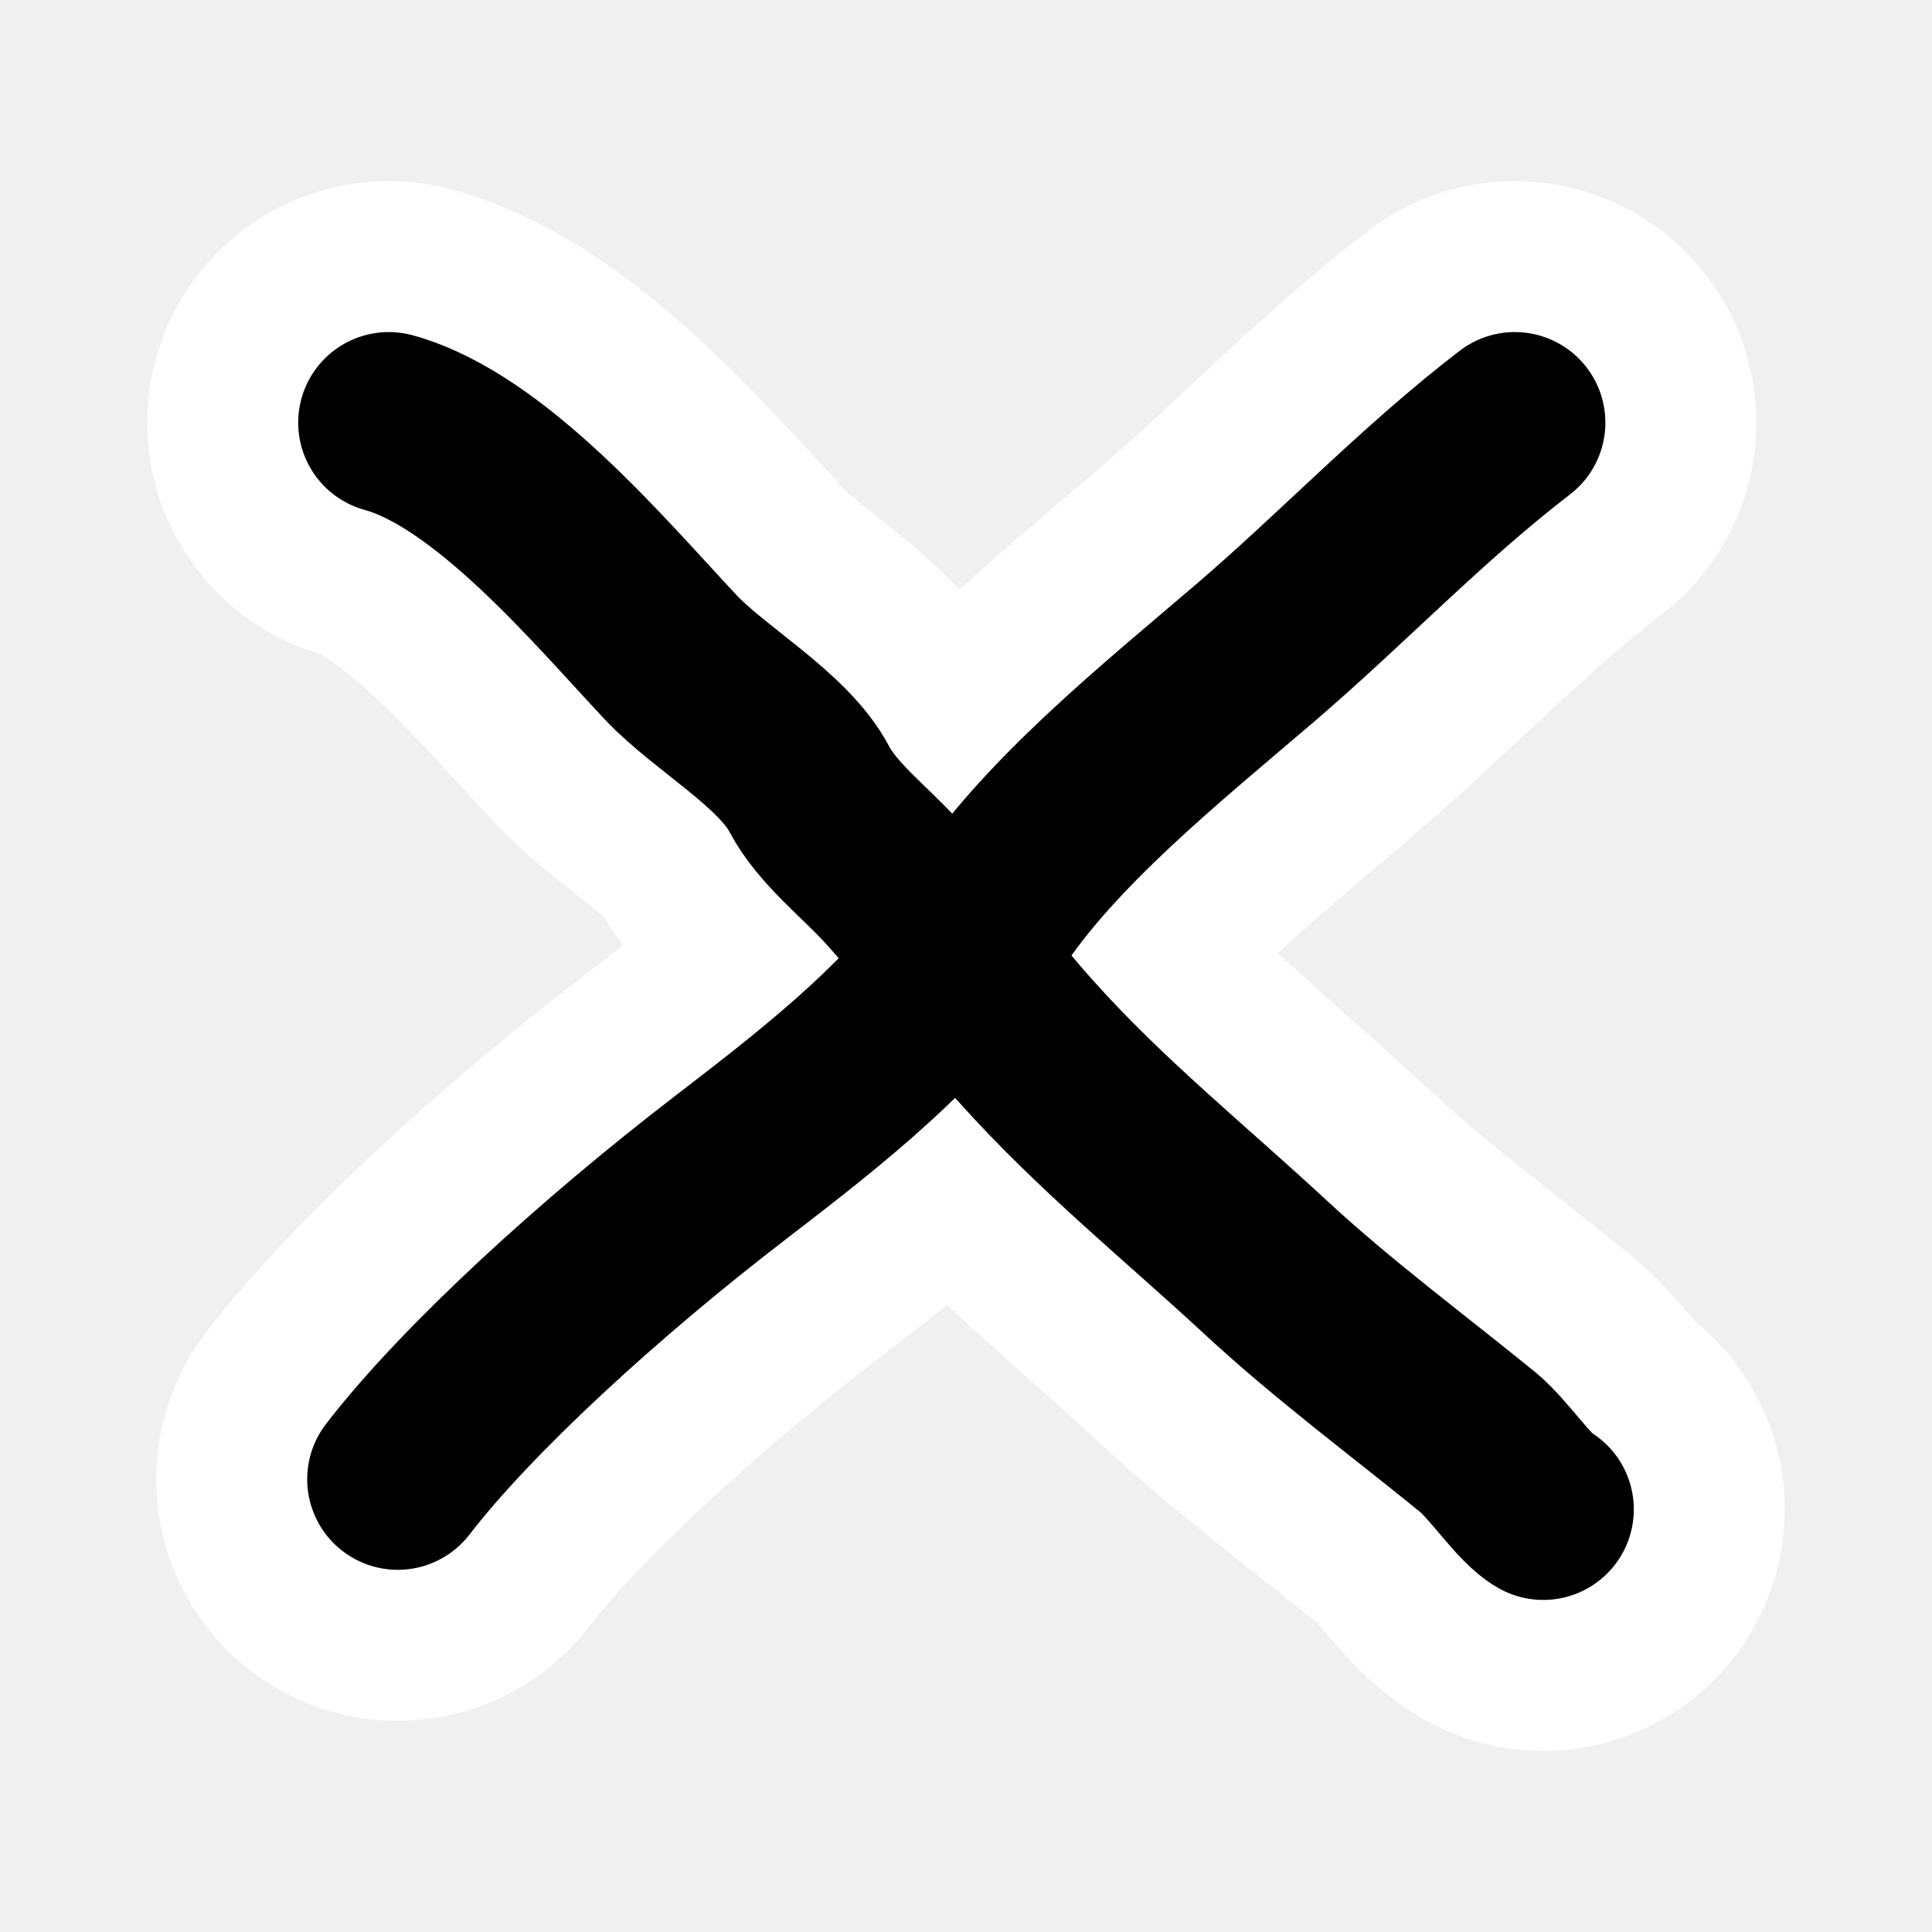
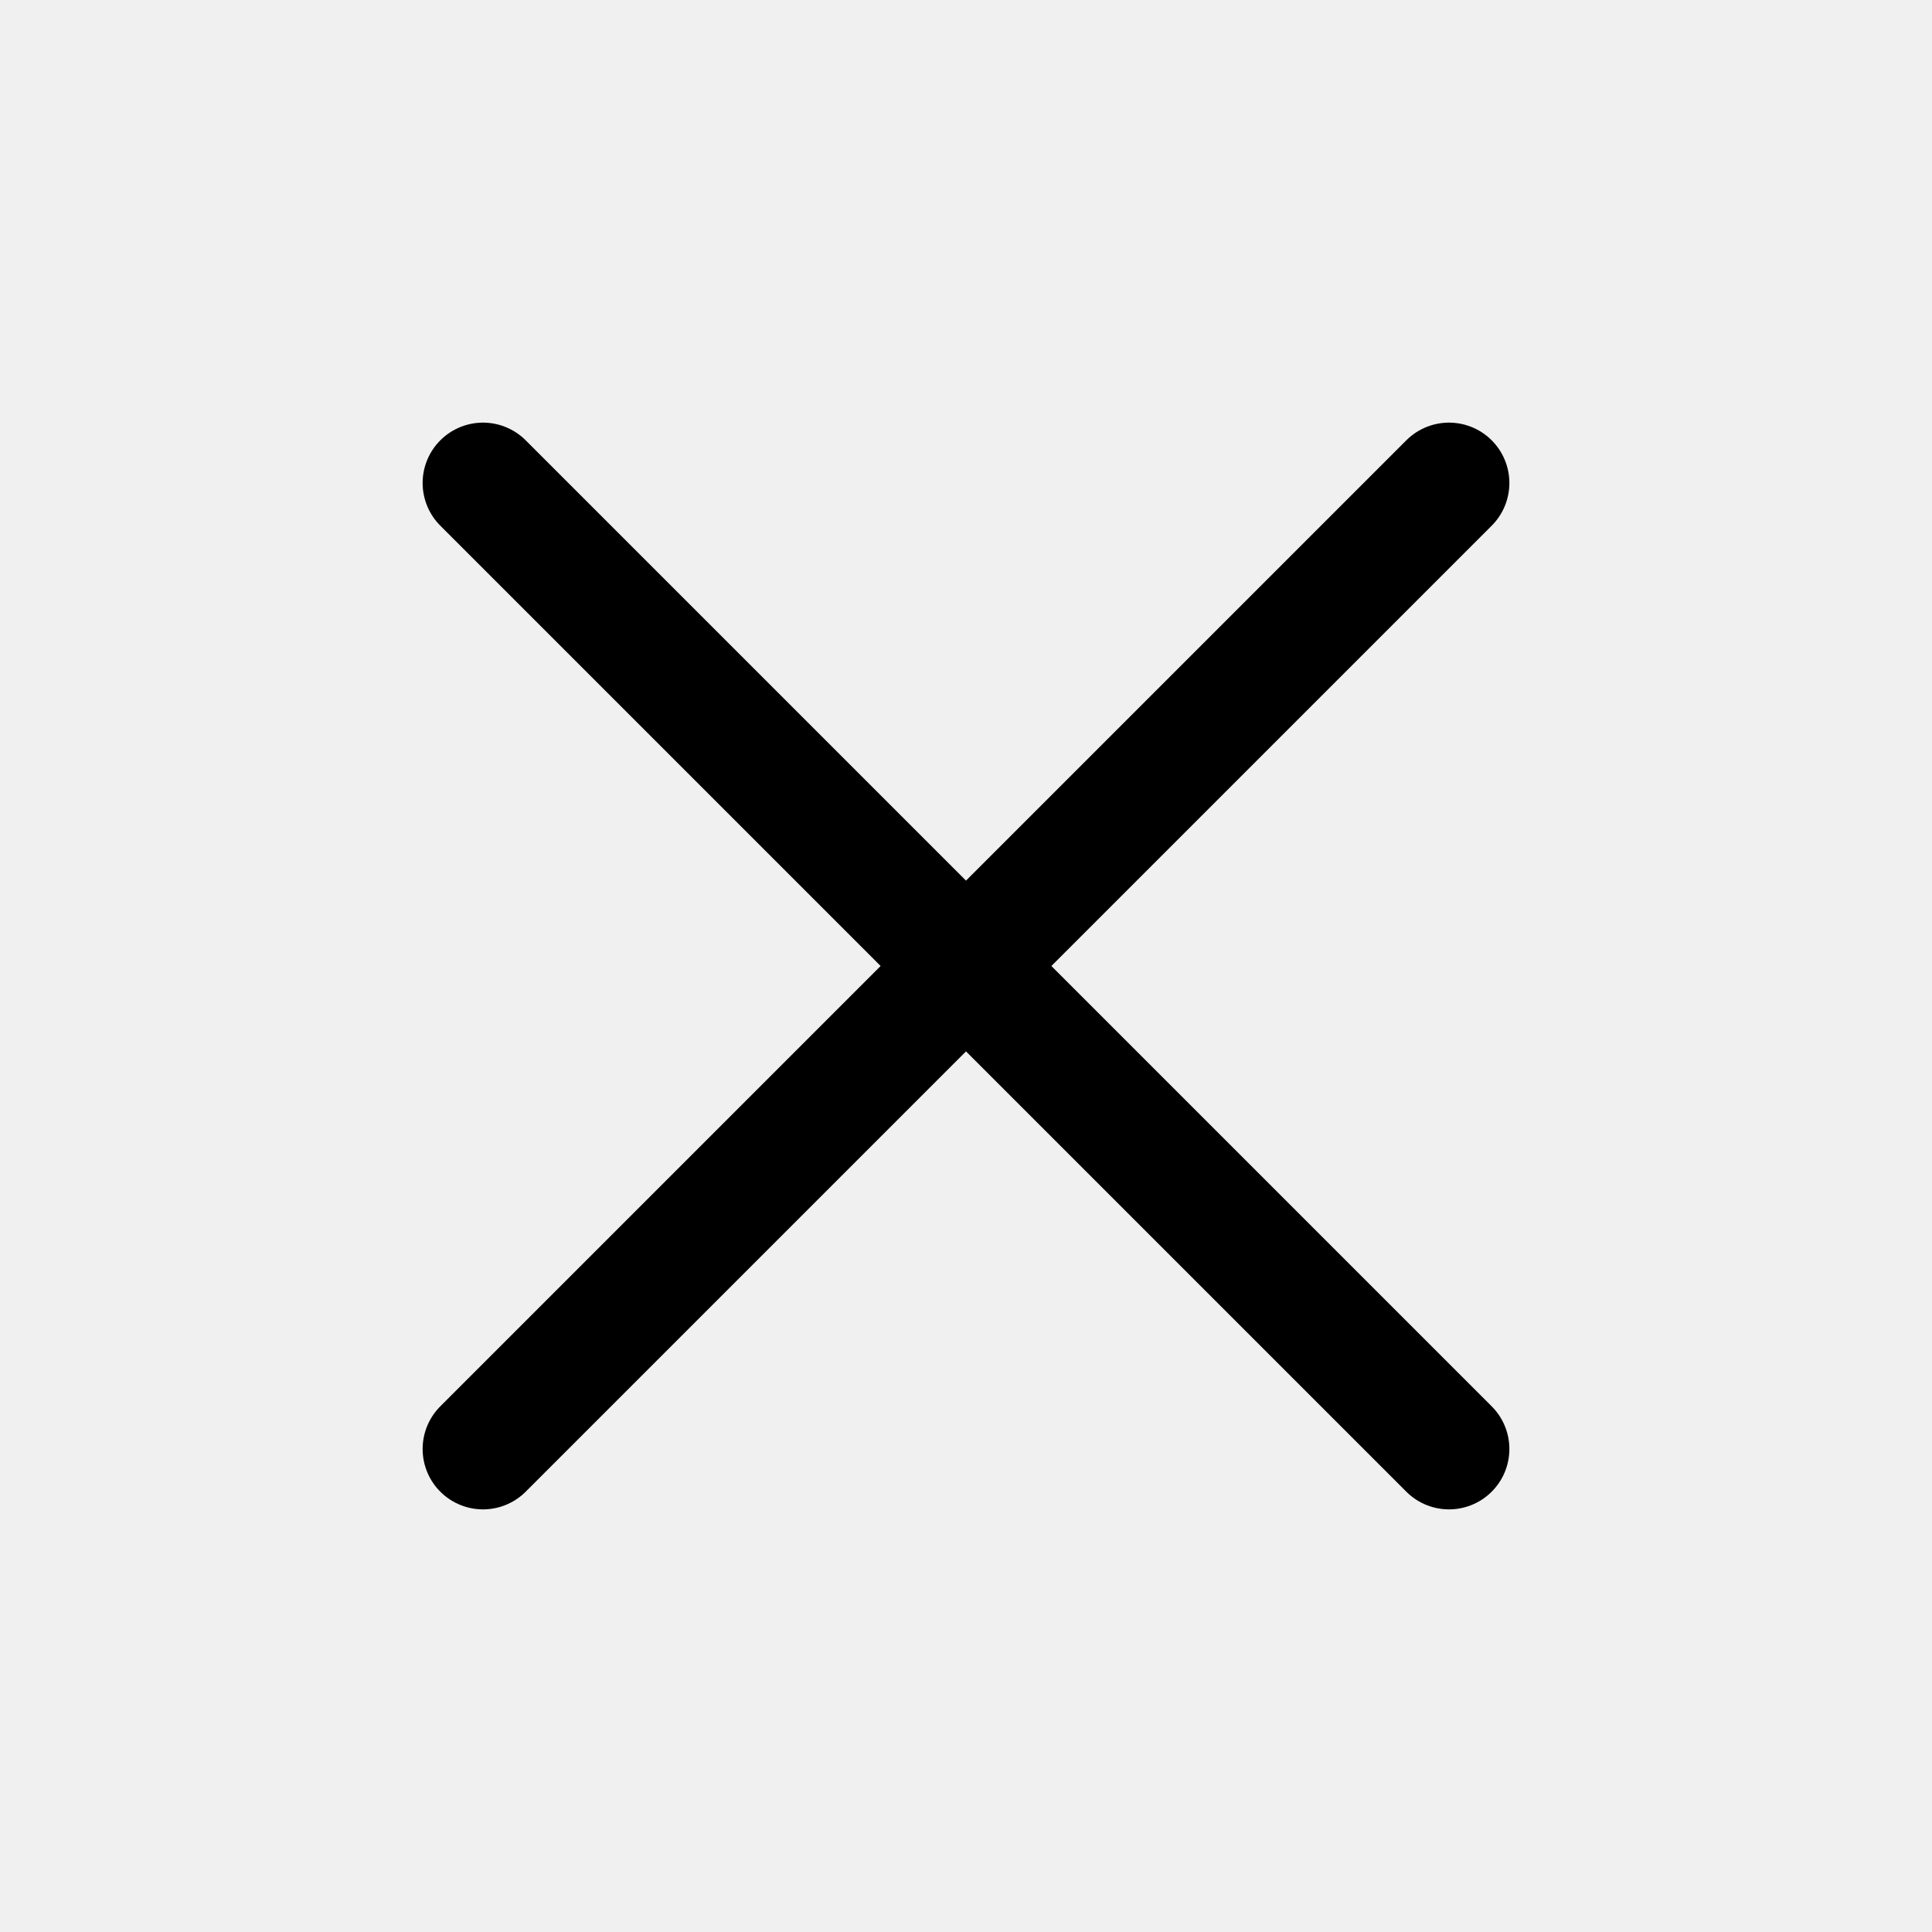
- <svg xmlns="http://www.w3.org/2000/svg" width="32" height="32" viewBox="0 0 32 32" fill="none">
-   <path d="M6.439 7C8.13 7.463 9.965 9.67 11.11 10.888C11.753 11.572 12.975 12.253 13.403 13.067C13.705 13.641 14.328 14.113 14.781 14.613C15.554 15.466 16.228 16.391 16.99 17.243C18.234 18.633 19.605 19.733 20.975 21.002C22.079 22.025 23.31 22.936 24.475 23.885C24.828 24.173 25.25 24.831 25.561 25" stroke="white" stroke-width="8" stroke-linecap="round" />
-   <path d="M25.09 7C23.552 8.181 22.241 9.572 20.783 10.82C19.219 12.158 17.372 13.638 16.319 15.256C15.253 16.894 13.743 18.077 12.09 19.346C9.935 21.002 7.745 23.001 6.588 24.501" stroke="white" stroke-width="8" stroke-linecap="round" />
-   <path d="M6.439 7C8.13 7.463 9.965 9.67 11.11 10.888C11.753 11.572 12.975 12.253 13.403 13.067C13.705 13.641 14.328 14.113 14.781 14.613C15.554 15.466 16.228 16.391 16.99 17.243C18.234 18.633 19.605 19.733 20.975 21.002C22.079 22.025 23.31 22.936 24.475 23.885C24.828 24.173 25.25 24.831 25.561 25" stroke="black" stroke-width="3" stroke-linecap="round" />
-   <path d="M25.09 7C23.552 8.181 22.241 9.572 20.783 10.82C19.219 12.158 17.372 13.638 16.319 15.256C15.253 16.894 13.743 18.077 12.09 19.346C9.935 21.002 7.745 23.001 6.588 24.501" stroke="black" stroke-width="3" stroke-linecap="round" />
+ <svg xmlns="http://www.w3.org/2000/svg" width="24" height="24" viewBox="0 0 24 24" fill="none">
+   <path d="M18 6L6 18M6 6L18 18" stroke="black" stroke-width="1.5" stroke-linecap="round" stroke-linejoin="round" />
</svg>
